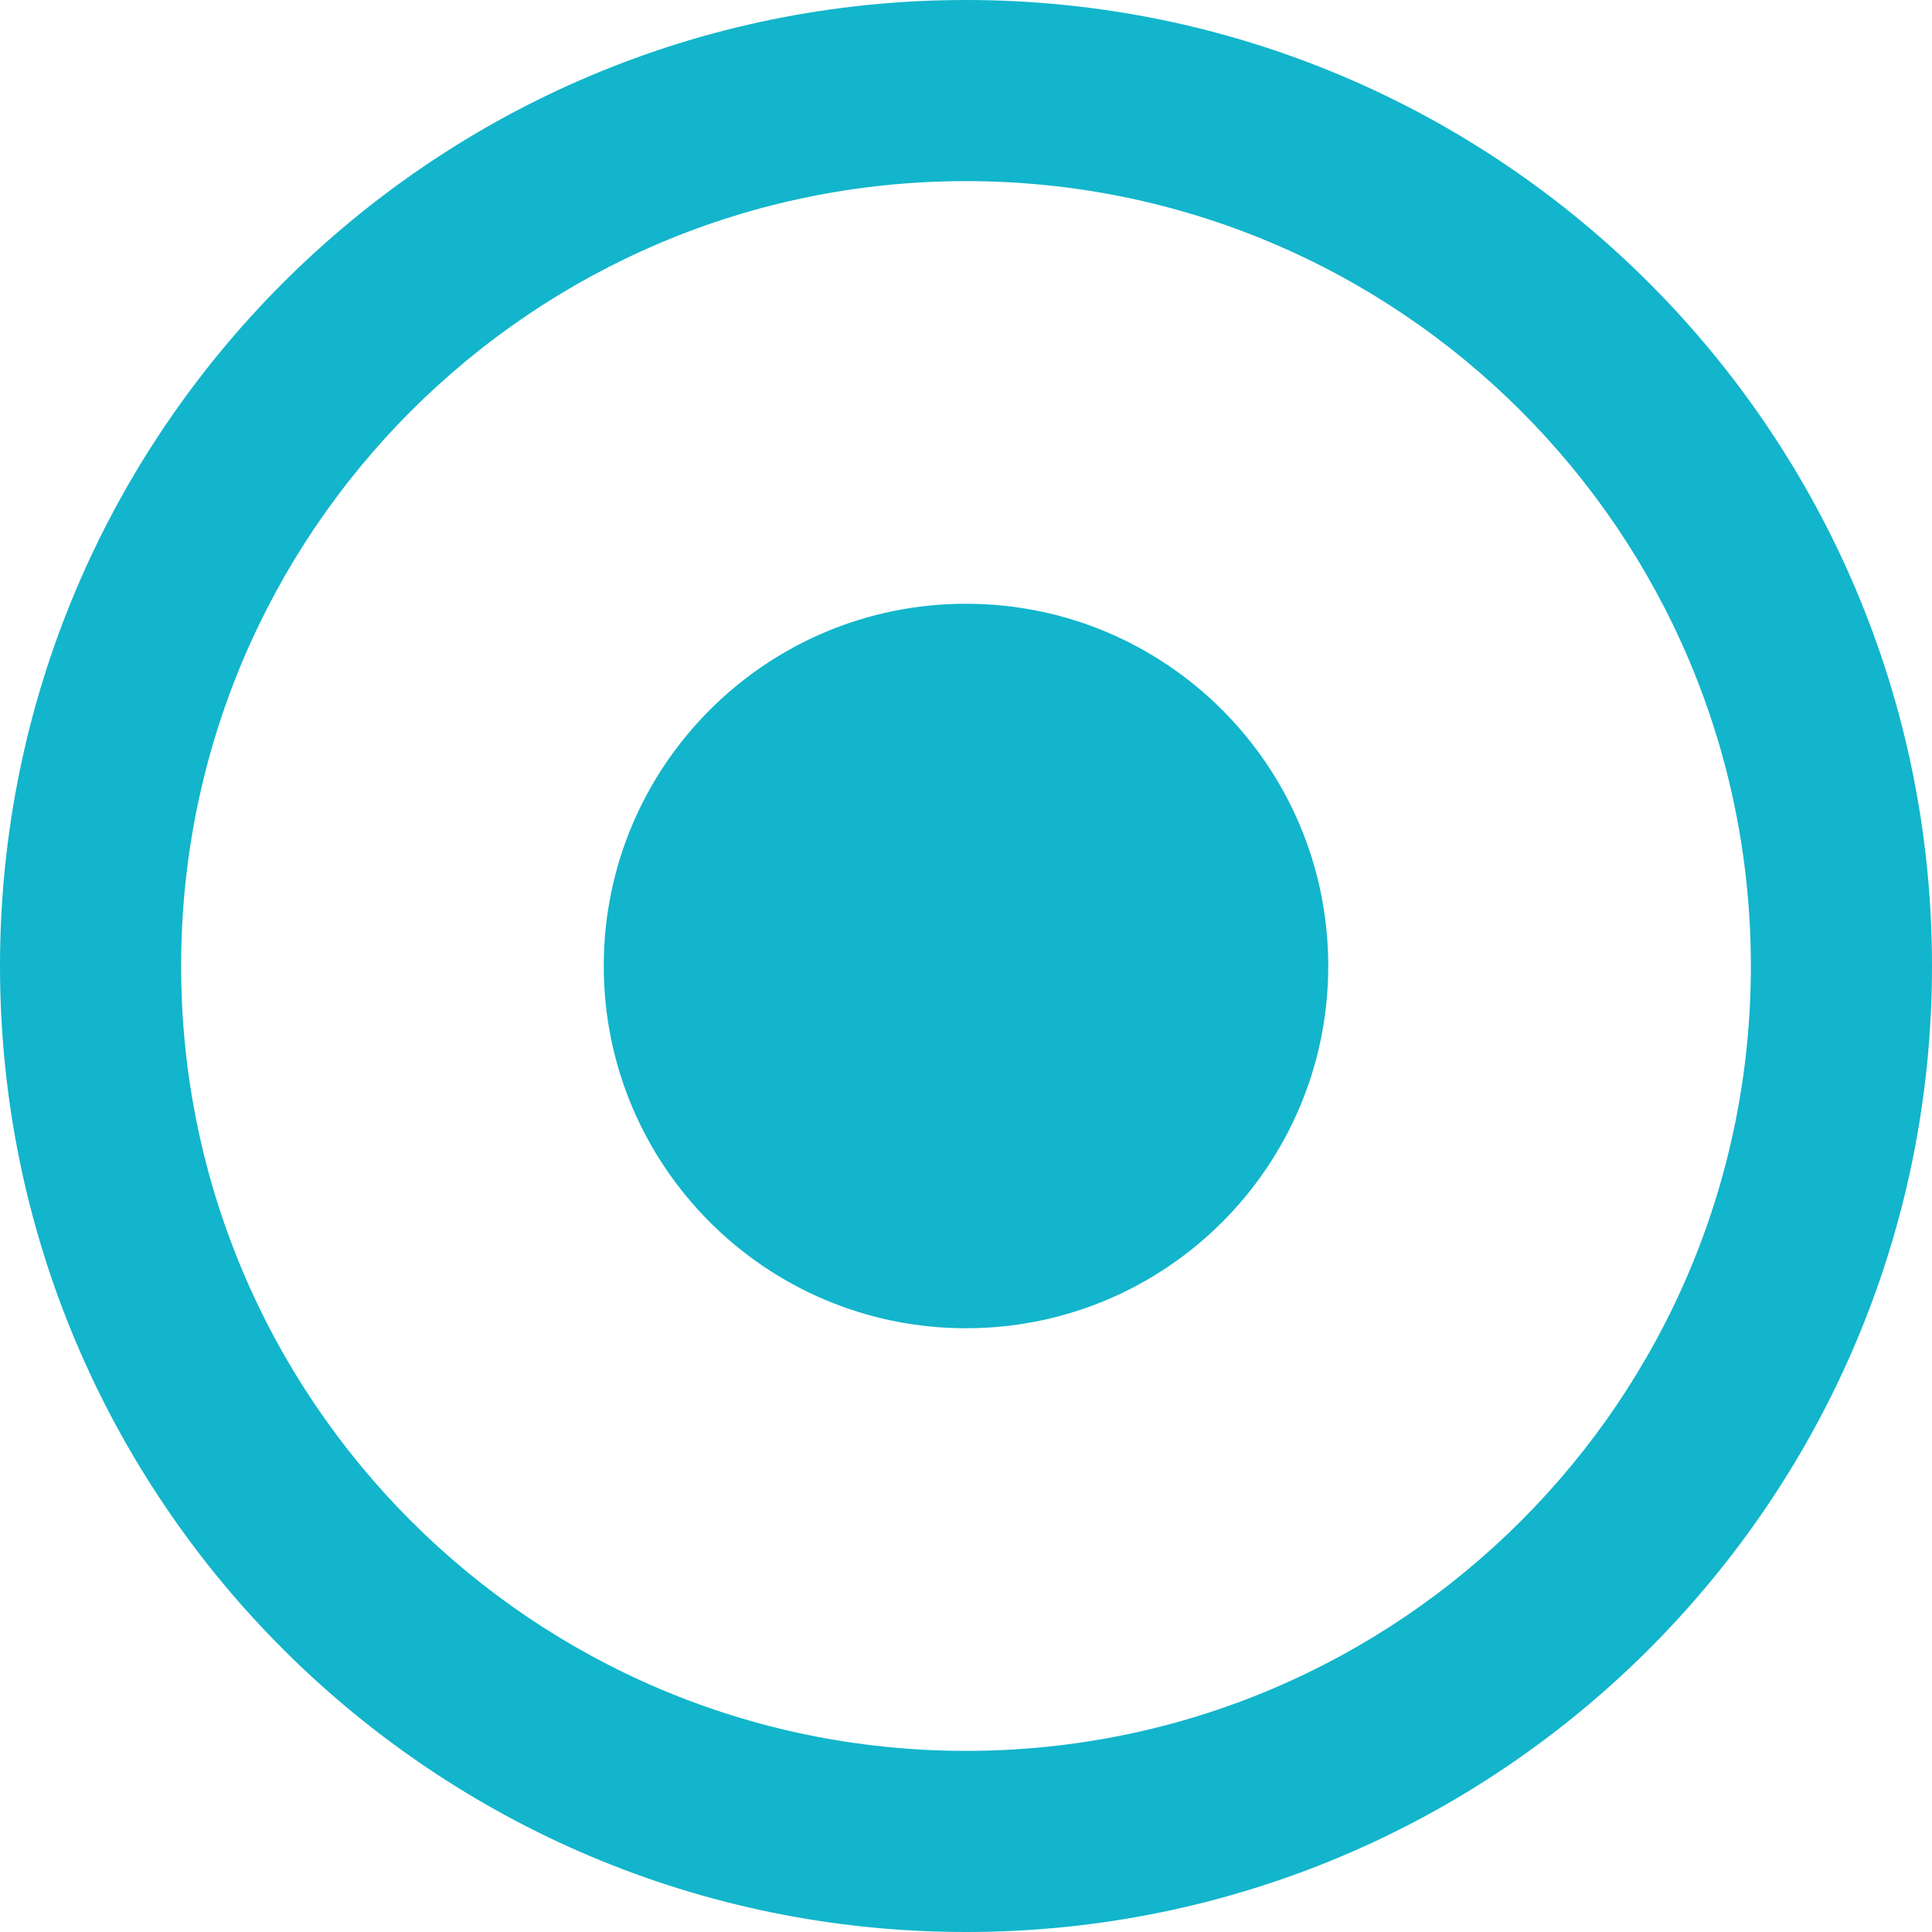
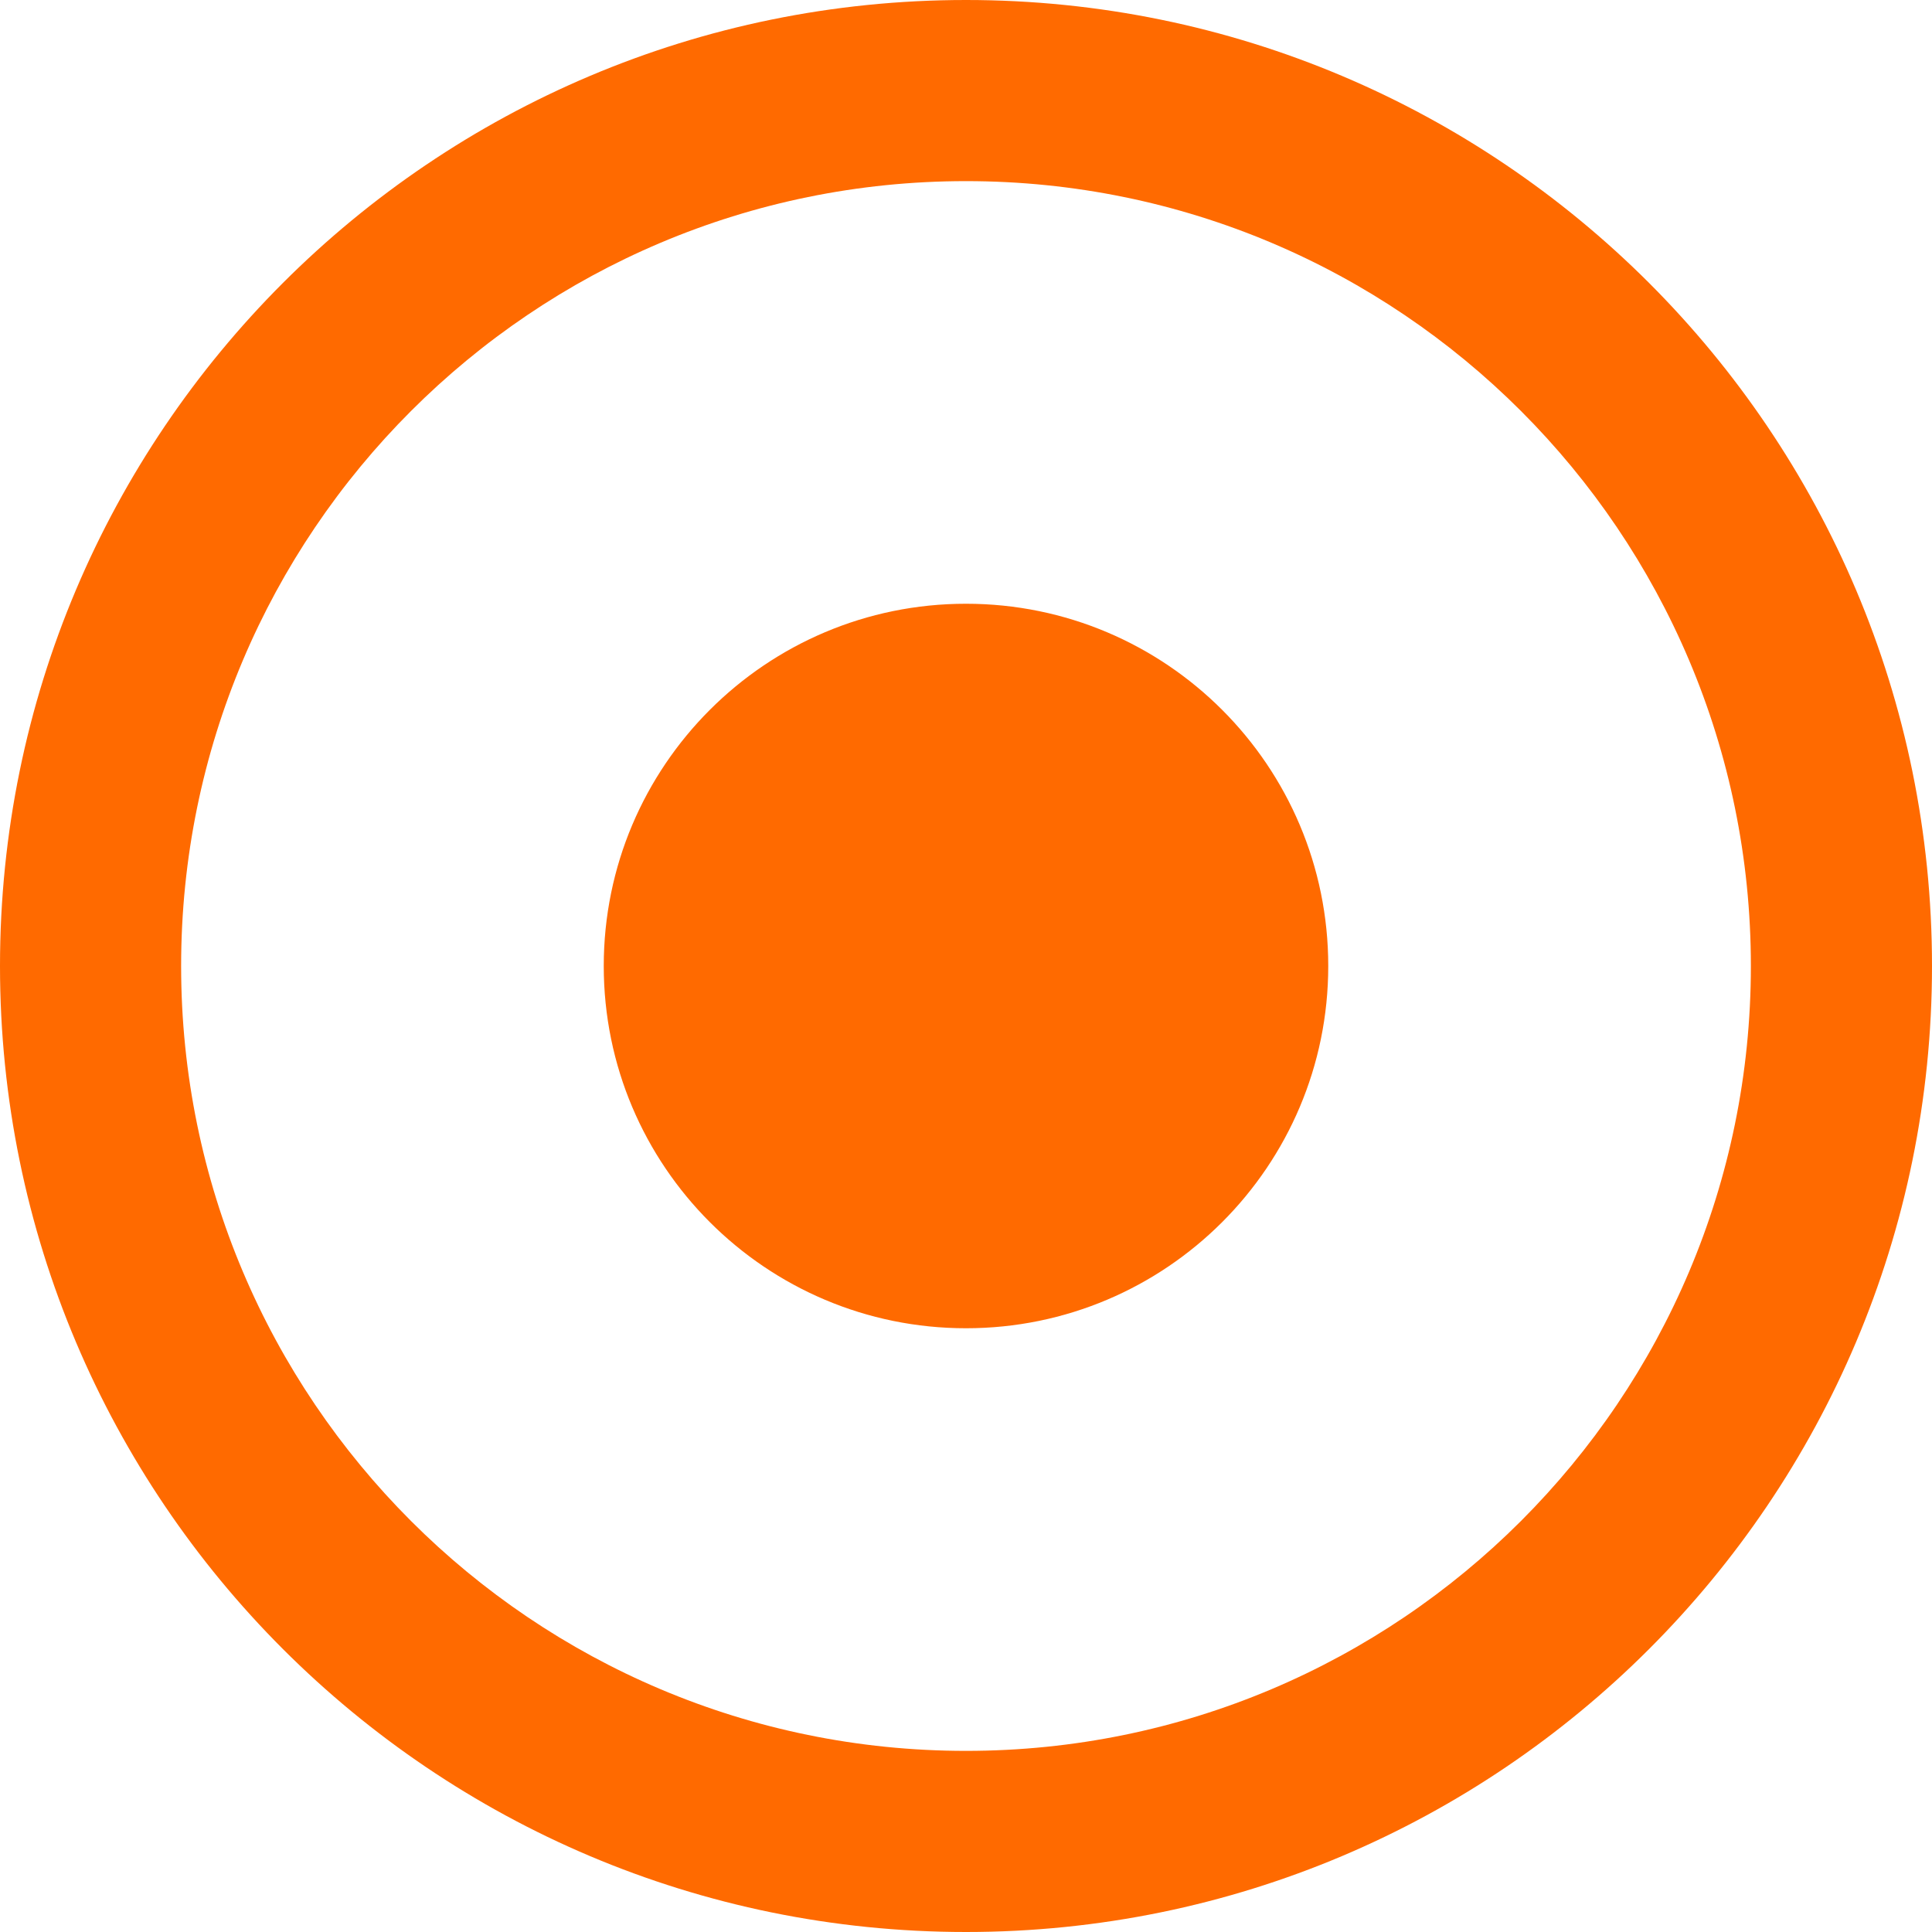
- <svg xmlns="http://www.w3.org/2000/svg" height="22" width="22" fill="#12B5CB" viewBox="0 0 512 512">
+ <svg xmlns="http://www.w3.org/2000/svg" height="30" width="30" fill="#FF6A00" viewBox="0 0 512 512">
  <path d="M464 256A208 208 0 1 0 48 256a208 208 0 1 0 416 0zM0 256a256 256 0 1 1 512 0A256 256 0 1 1 0 256zm256-96a96 96 0 1 1 0 192 96 96 0 1 1 0-192z" />
</svg>
